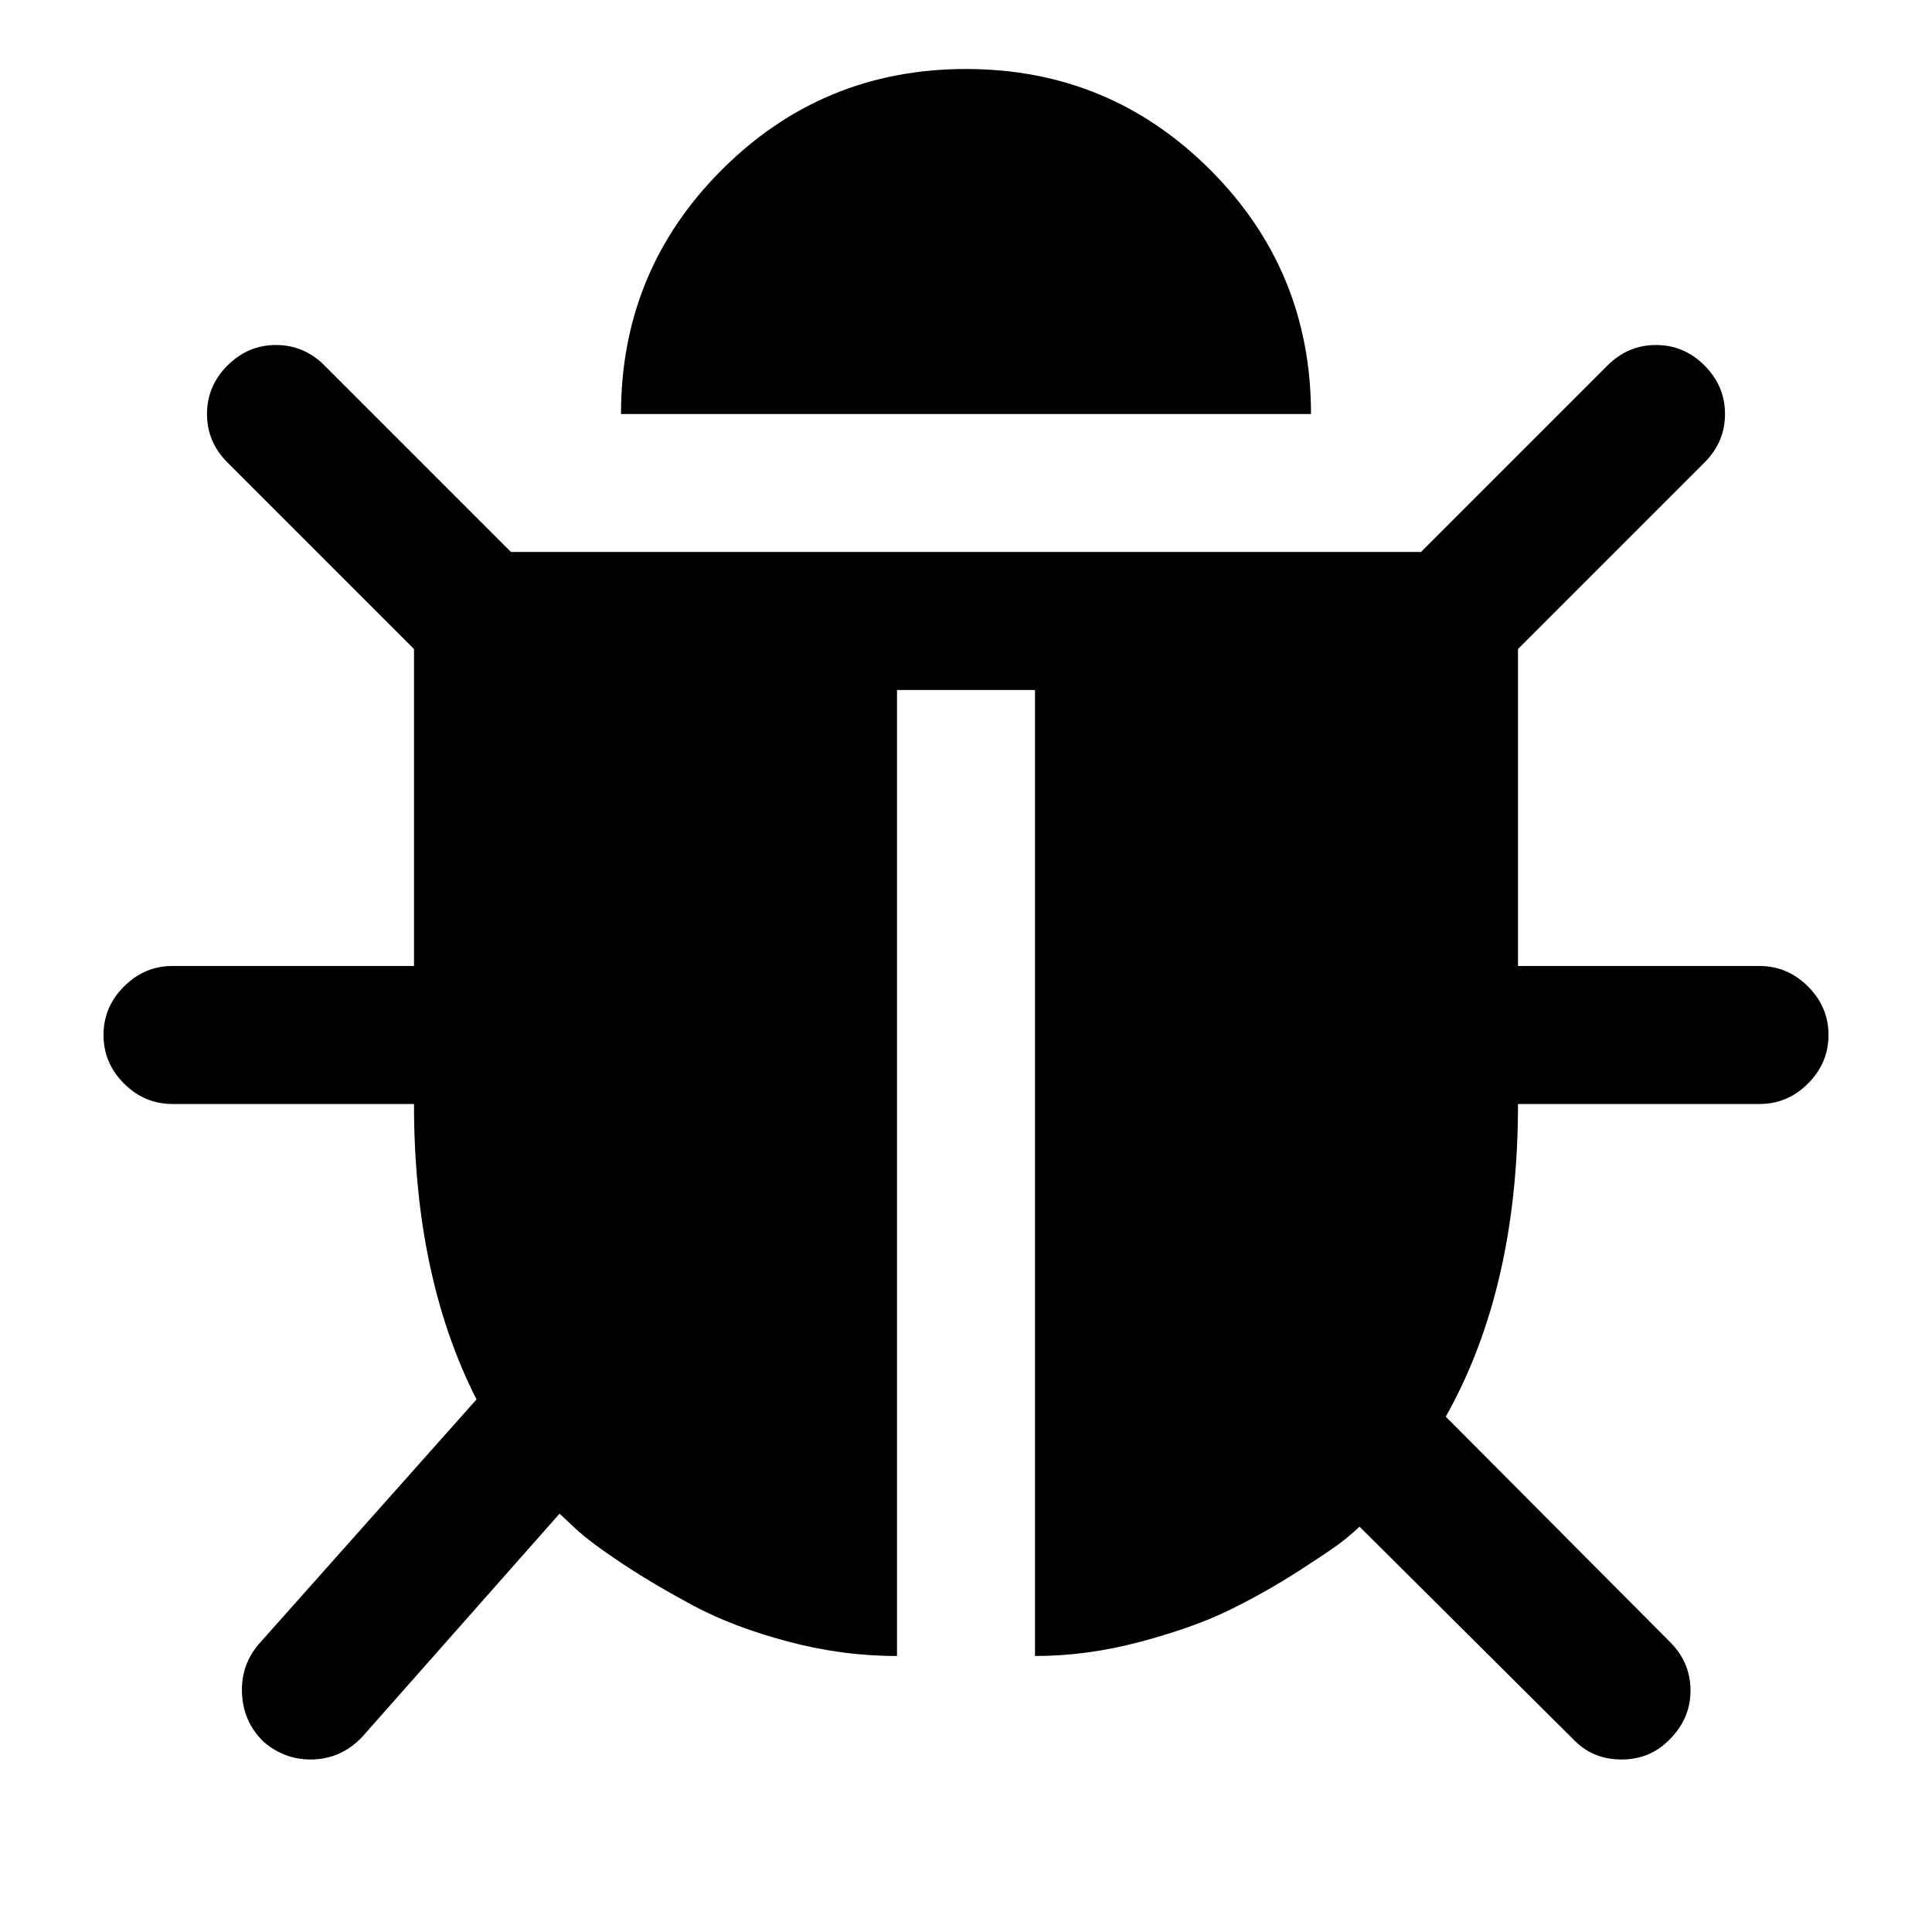
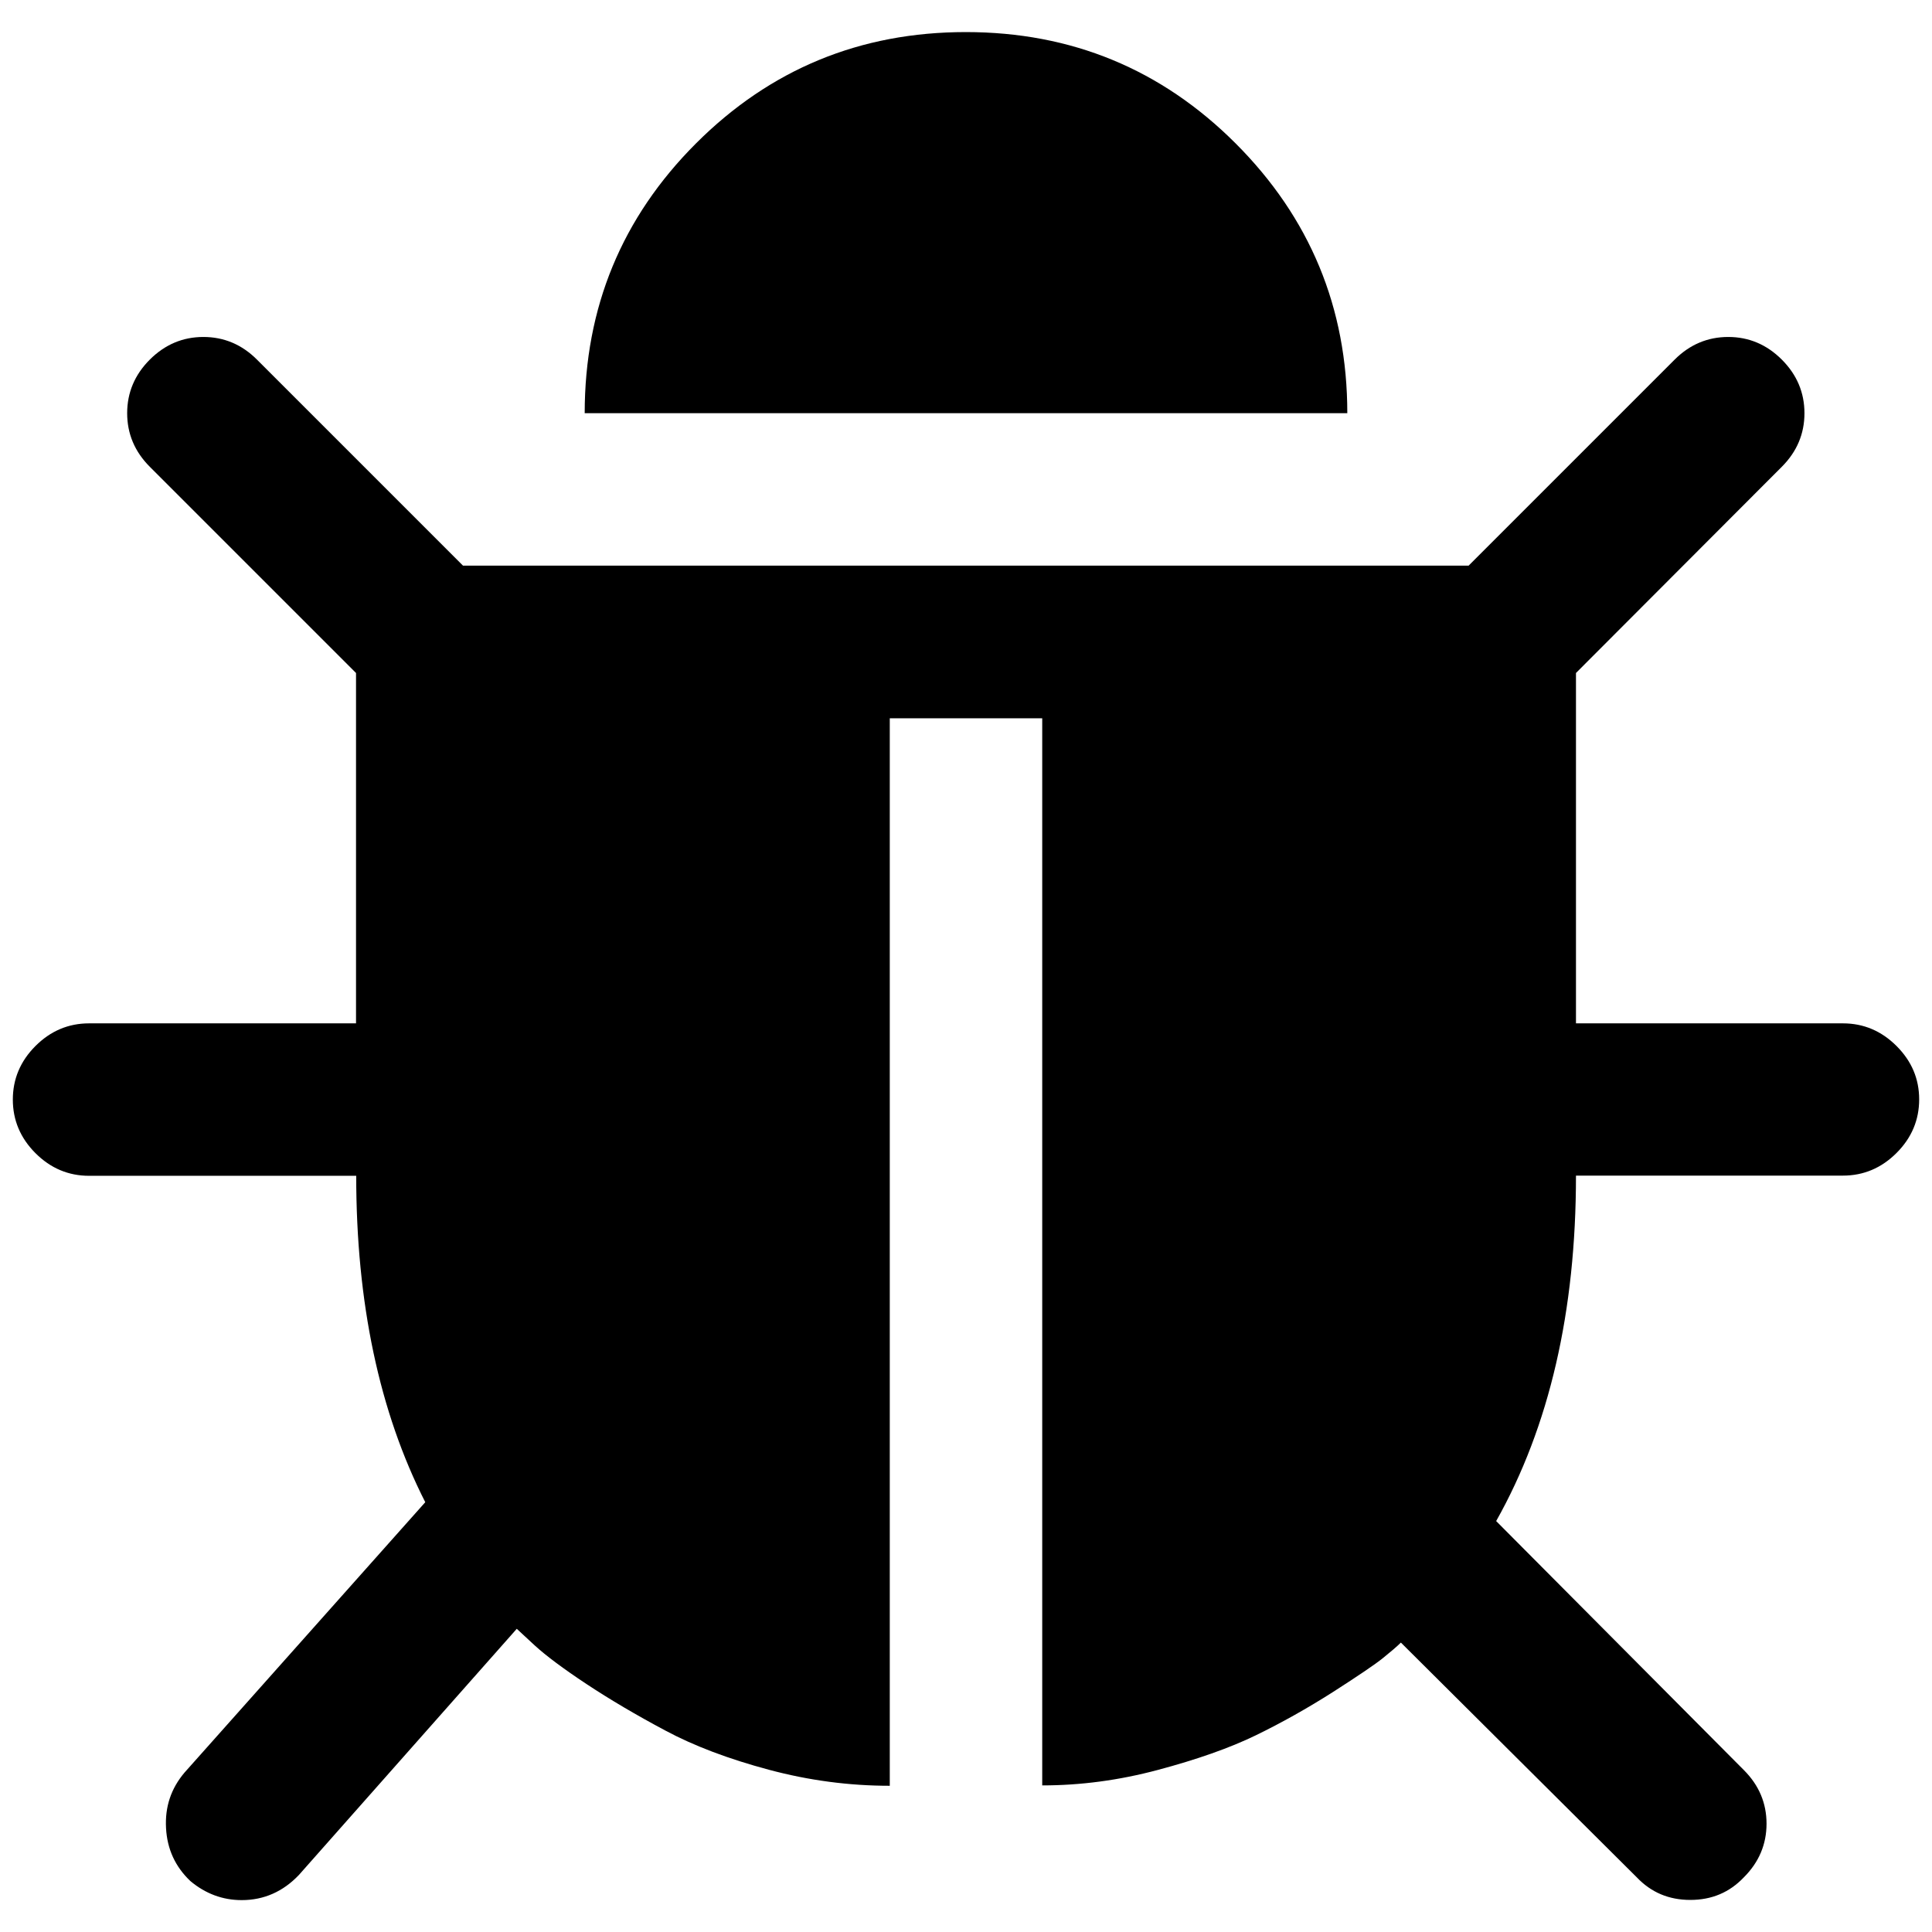
- <svg xmlns="http://www.w3.org/2000/svg" width="1792" height="1792" viewBox="0 0 1792 1792">
-   <path d="M1696 960q0 26-19 45t-45 19h-224q0 171-67 290l208 209q19 19 19 45t-19 45q-18 19-45 19t-45-19l-198-197q-5 5-15 13t-42 28.5-65 36.5-82 29-97 13v-896h-128v896q-51 0-101.5-13.5t-87-33-66-39-43.5-32.5l-15-14-183 207q-20 21-48 21-24 0-43-16-19-18-20.5-44.5t15.5-46.5l202-227q-58-114-58-274h-224q-26 0-45-19t-19-45 19-45 45-19h224v-294l-173-173q-19-19-19-45t19-45 45-19 45 19l173 173h844l173-173q19-19 45-19t45 19 19 45-19 45l-173 173v294h224q26 0 45 19t19 45zm-480-576h-640q0-133 93.5-226.5t226.5-93.5 226.5 93.5 93.5 226.5z" />
+ <svg xmlns="http://www.w3.org/2000/svg" version="1.1" id="Layer_1" x="0px" y="0px" viewBox="0 0 1024 1024" style="enable-background:new 0 0 1024 1024;" xml:space="preserve">
+   <path d="M1017.2,582.7c0,10.9-4,20.4-12,28.4c-8,8-17.5,12-28.4,12H835.3c0,72-14.1,133-42.3,183.1l131.3,132c8,8,12,17.5,12,28.4  s-4,20.4-12,28.4c-7.6,8-17,12-28.4,12s-20.8-4-28.4-12l-125-124.4c-2.1,2.1-5.3,4.8-9.5,8.2c-4.2,3.4-13.1,9.4-26.5,18  c-13.5,8.6-27.2,16.3-41,23s-31.2,12.8-51.8,18.3c-20.6,5.5-41,8.2-61.3,8.2V380.7h-80.8v565.8c-21.5,0-42.8-2.8-64.1-8.5  s-39.6-12.6-54.9-20.8c-15.4-8.2-29.3-16.4-41.7-24.6c-12.4-8.2-21.6-15.1-27.5-20.5l-9.5-8.8L158.4,993.8  c-8.4,8.8-18.5,13.3-30.3,13.3c-10.1,0-19.2-3.4-27.2-10.1c-8-7.6-12.3-16.9-12.9-28.1c-0.6-11.2,2.6-20.9,9.8-29.4l127.6-143.3  c-24.4-48-36.6-105.7-36.6-173H47.2c-10.9,0-20.4-4-28.4-12c-8-8-12-17.5-12-28.4c0-10.9,4-20.4,12-28.4s17.5-12,28.4-12h141.5  V356.7L79.4,247.4c-8-8-12-17.5-12-28.4c0-10.9,4-20.4,12-28.4s17.5-12,28.4-12s20.4,4,28.4,12l109.2,109.2h533l109.2-109.2  c8-8,17.5-12,28.4-12s20.4,4,28.4,12s12,17.5,12,28.4c0,10.9-4,20.4-12,28.4L835.3,356.7v185.7h141.5c10.9,0,20.4,4,28.4,12  S1017.2,571.8,1017.2,582.7z M714.1,219H309.9c0-56,19.7-103.7,59-143s87-59,143-59s103.7,19.7,143,59S714.1,163,714.1,219z" />
</svg>
